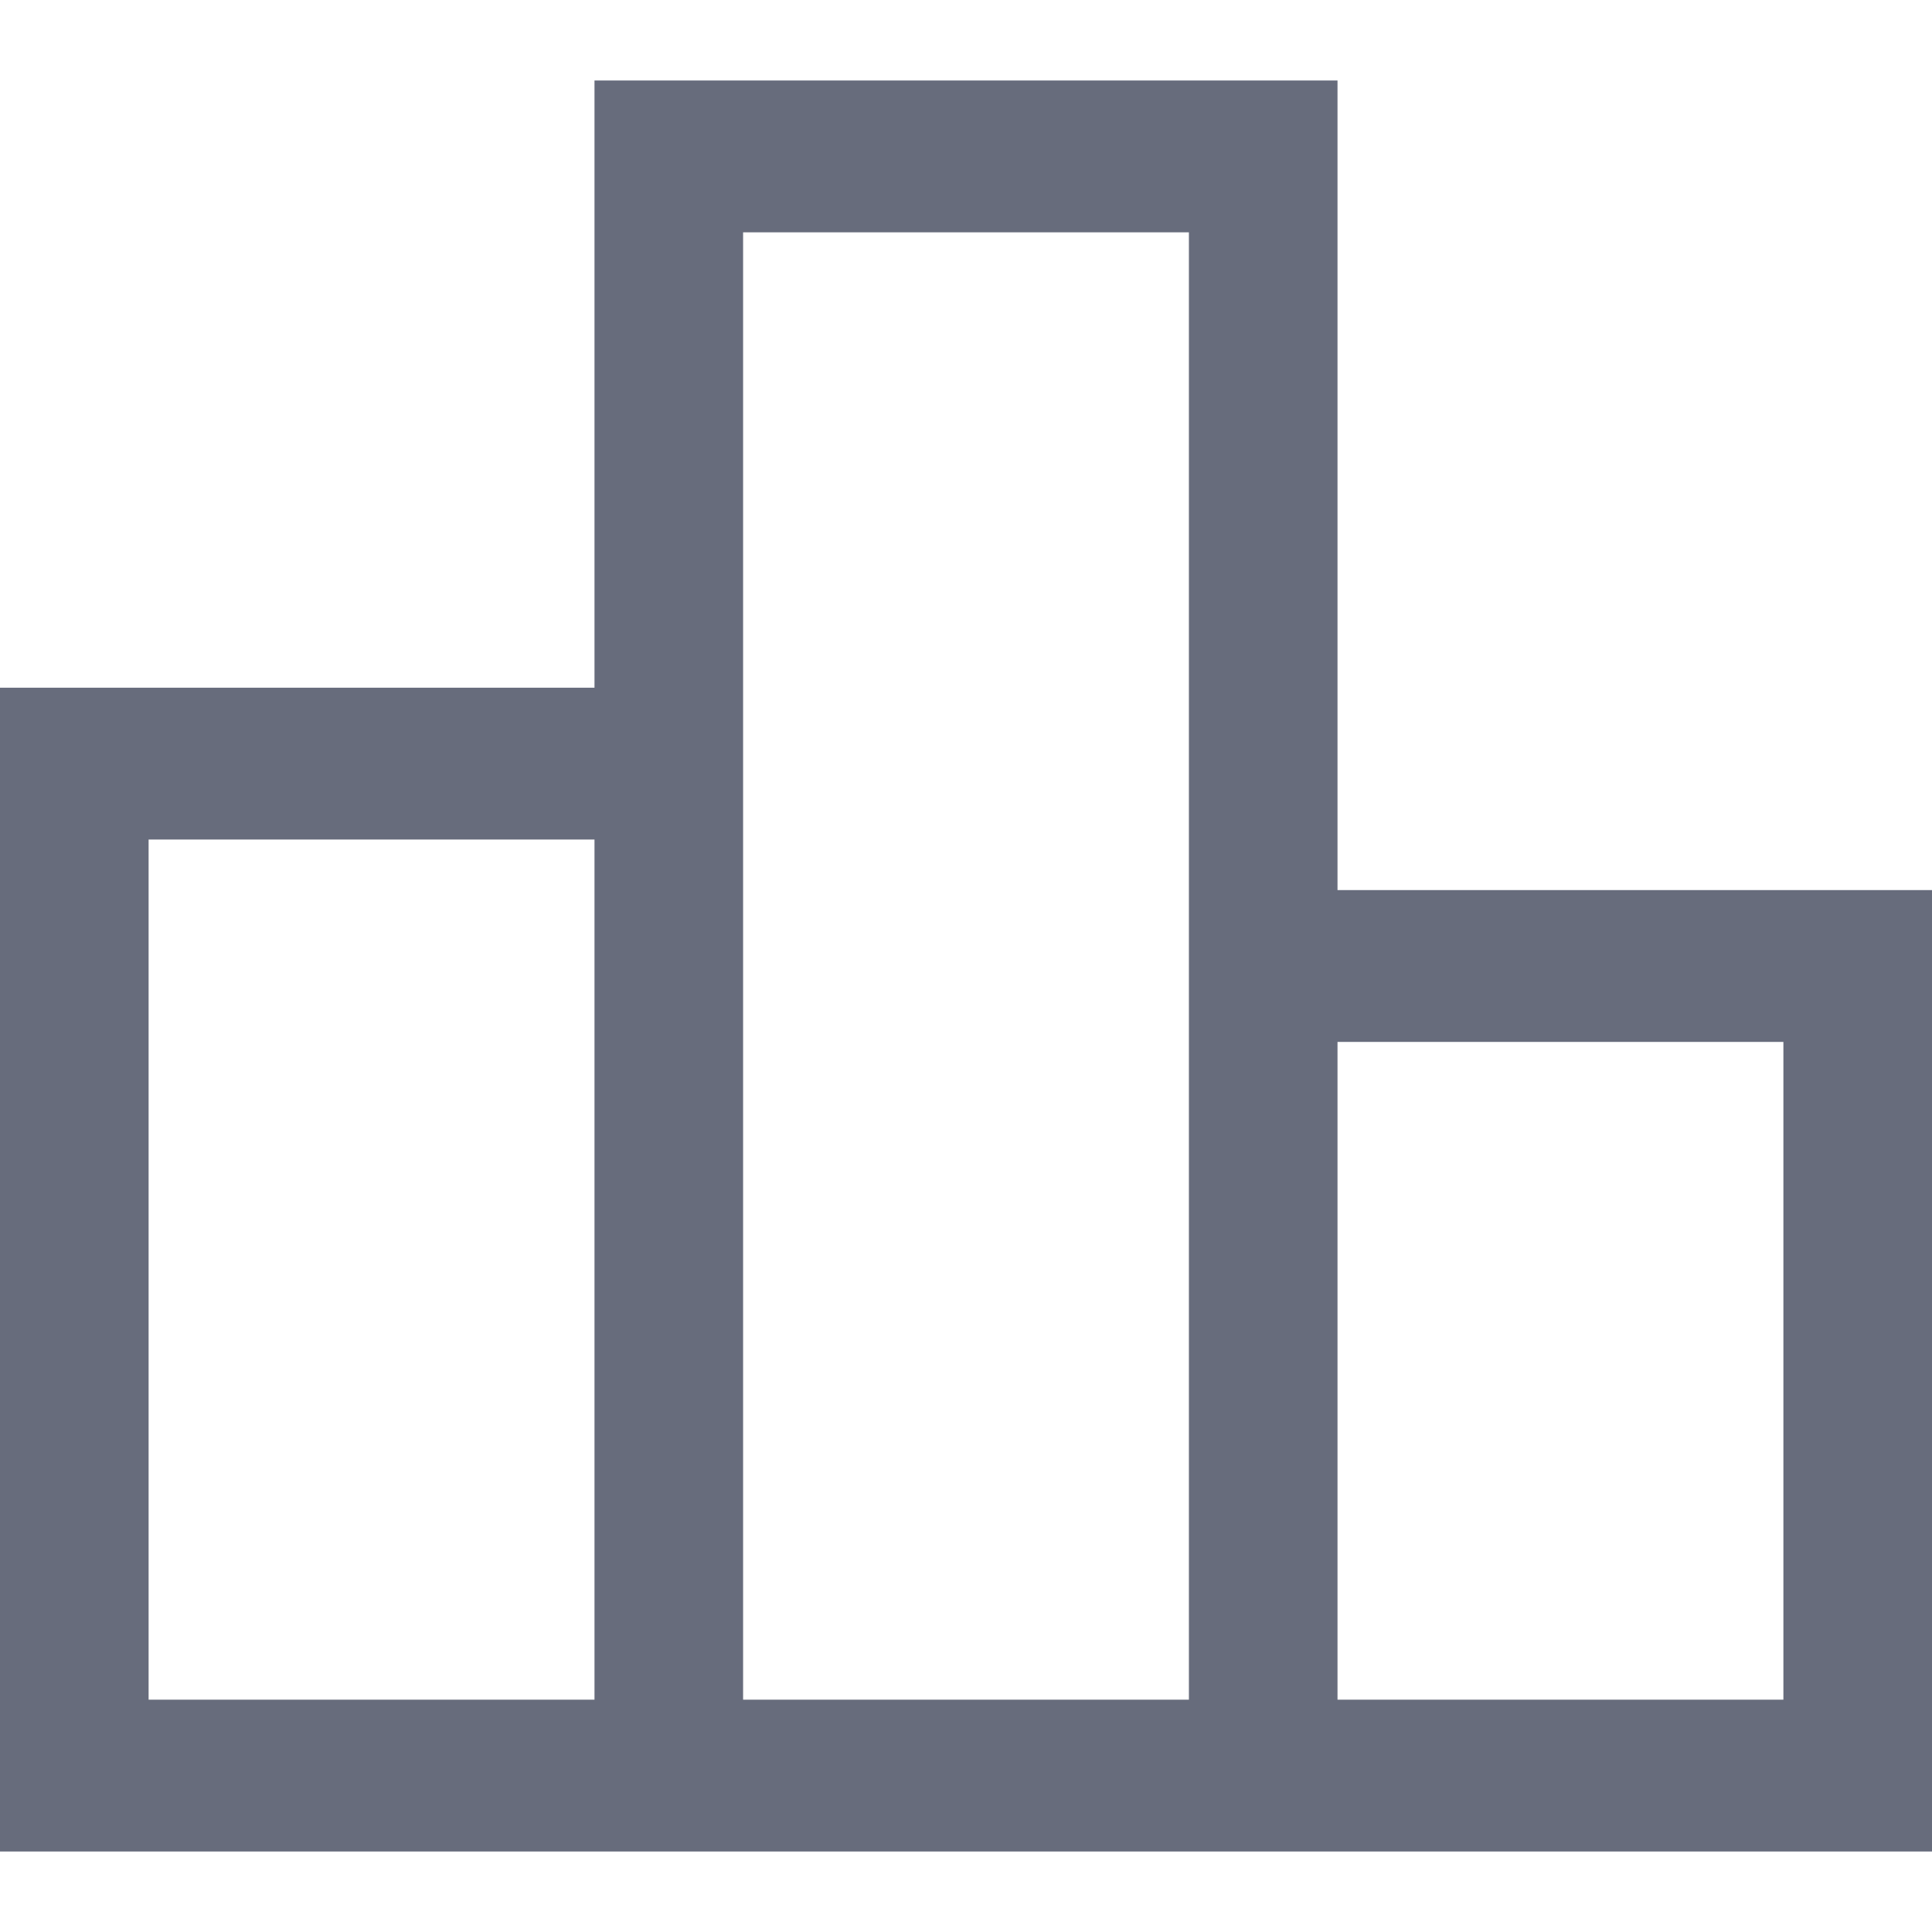
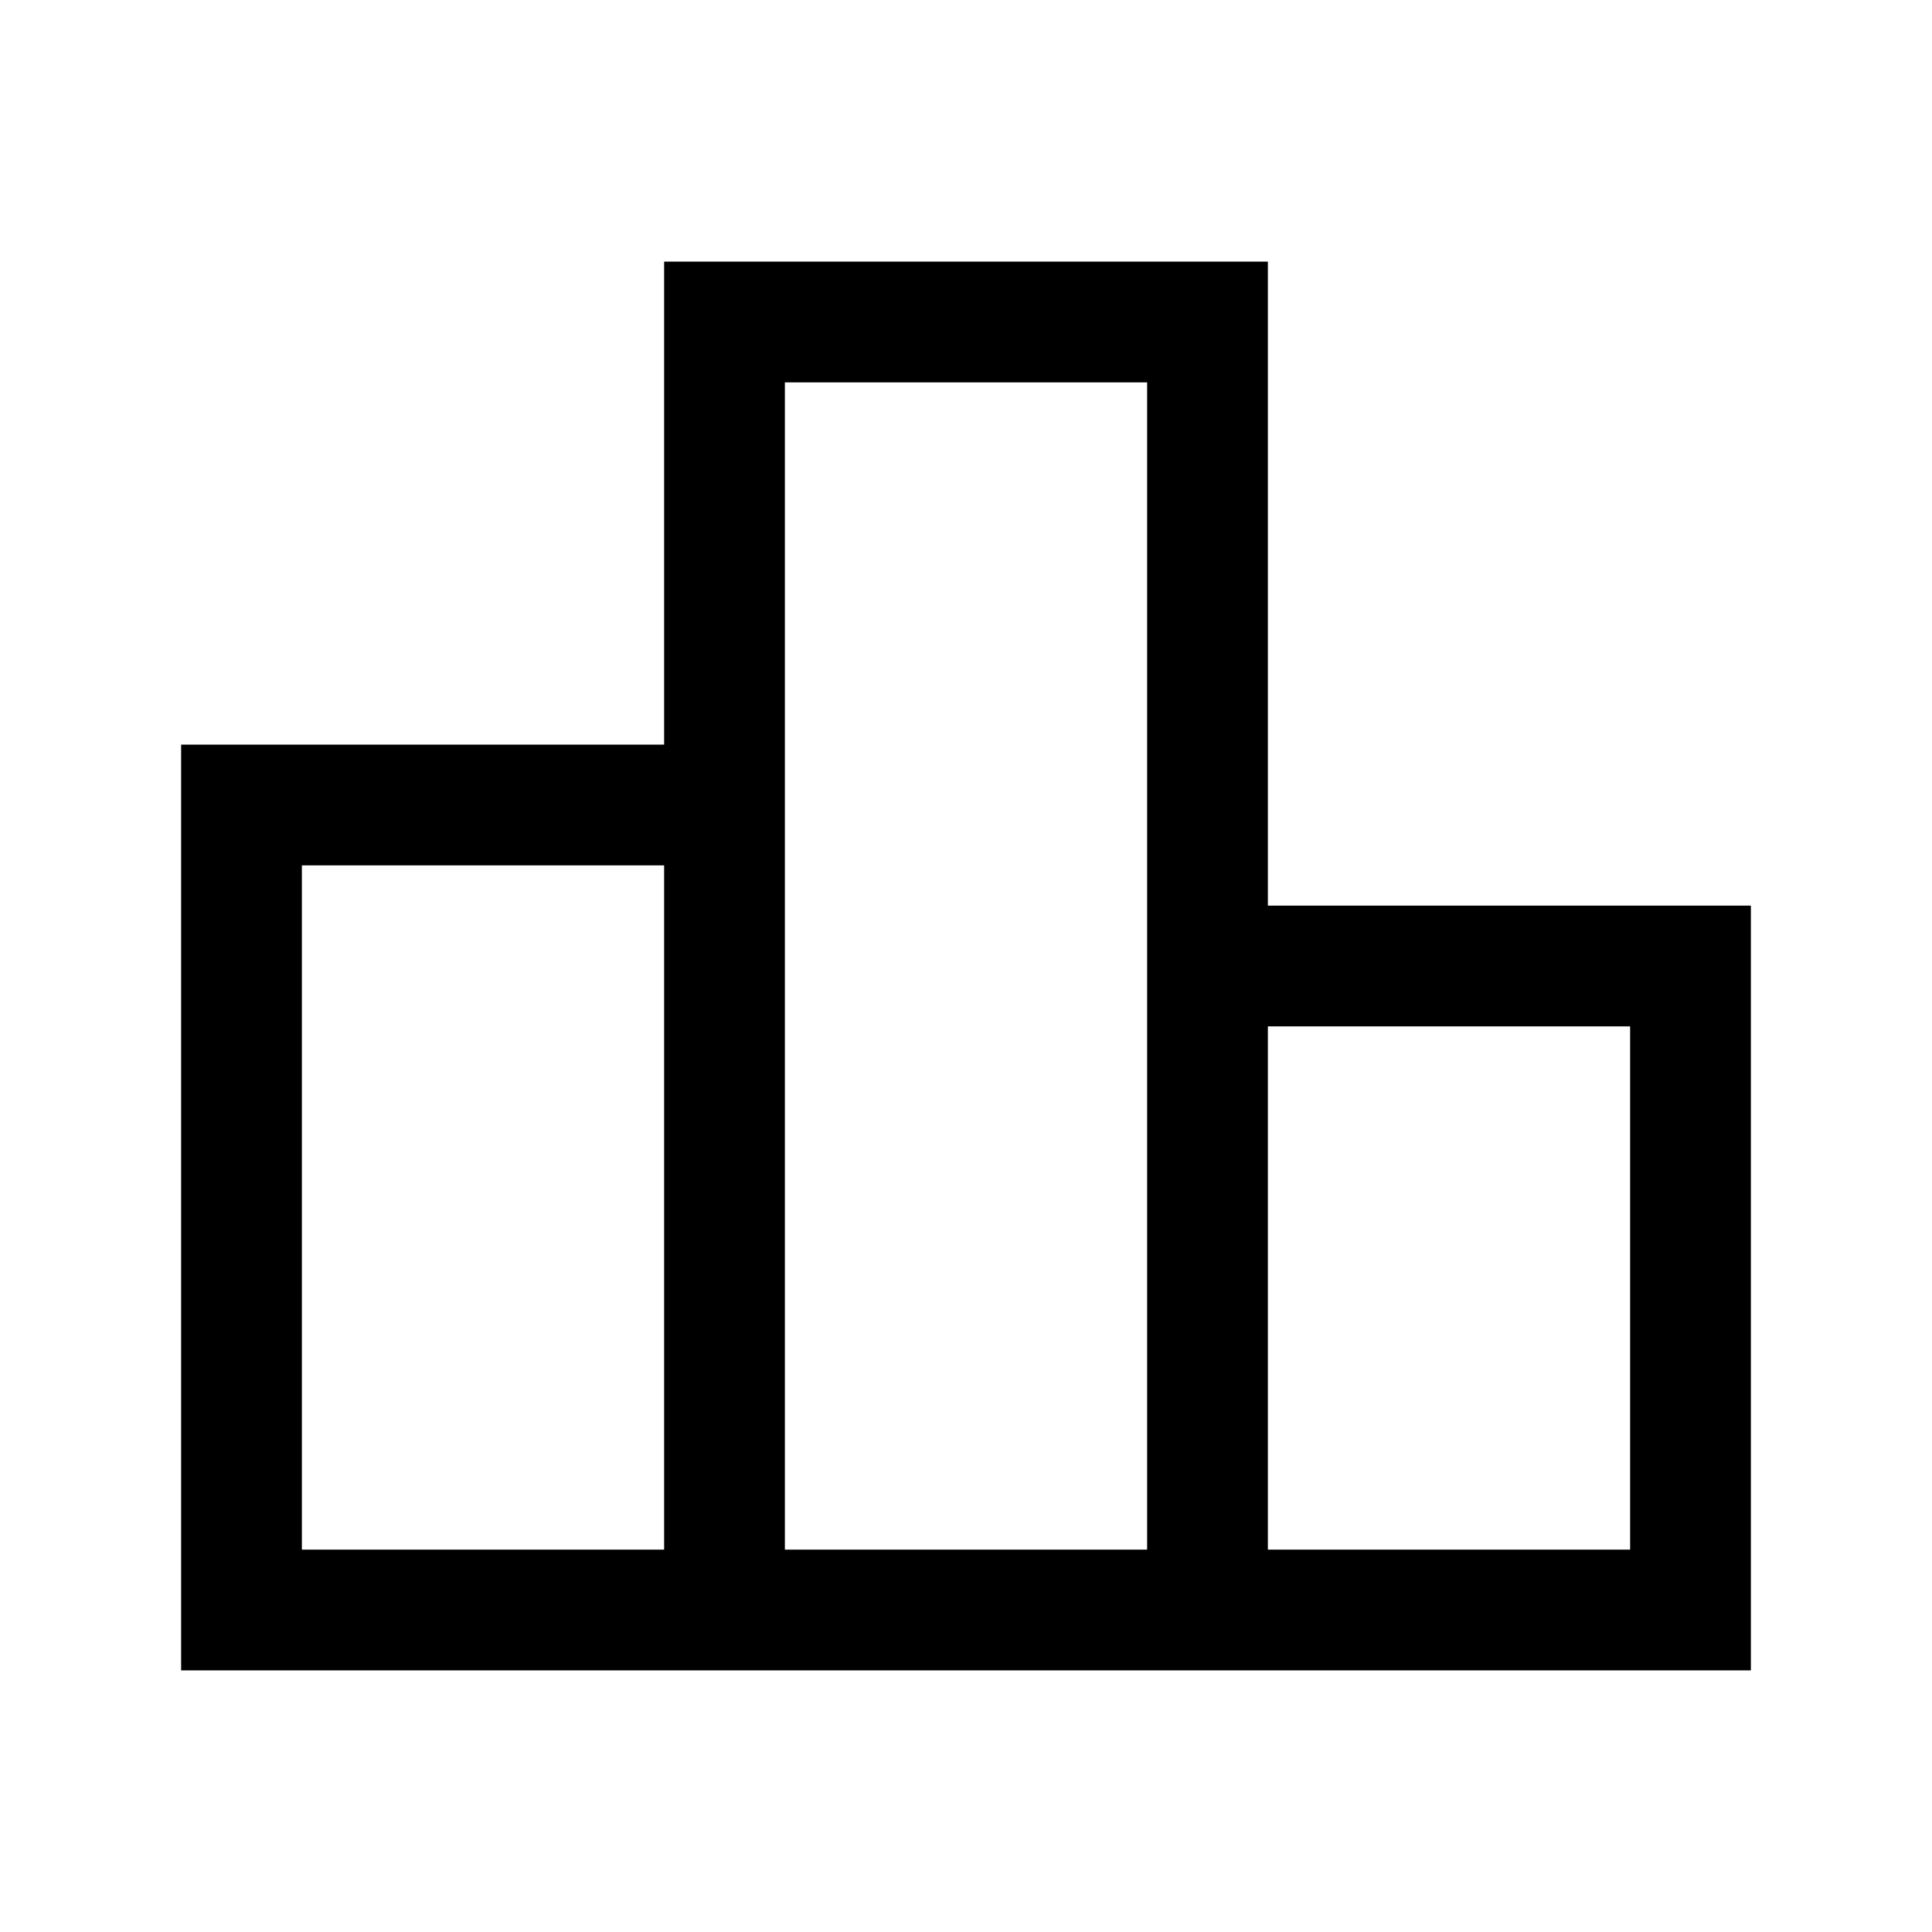
- <svg xmlns="http://www.w3.org/2000/svg" width="24" height="24" viewBox="0 0 24 24" fill="none">
-   <path d="M1.846 21.114H7.385V10.429H1.846V21.114ZM9.231 21.114H14.769V2.886H9.231V21.114ZM16.615 21.114H22.154V12.943H16.615V21.114ZM0 23V8.543H7.385V1H16.615V11.057H24V23H0Z" fill="#676C7C" />
+ <svg xmlns="http://www.w3.org/2000/svg" height="48" viewBox="0 96 960 960" width="48">
+   <path d="M150 866h180V526H150v340Zm240 0h180V286H390v580Zm240 0h180V606H630v260ZM90 926V466h240V226h300v320h240v380H90Z" />
</svg>
